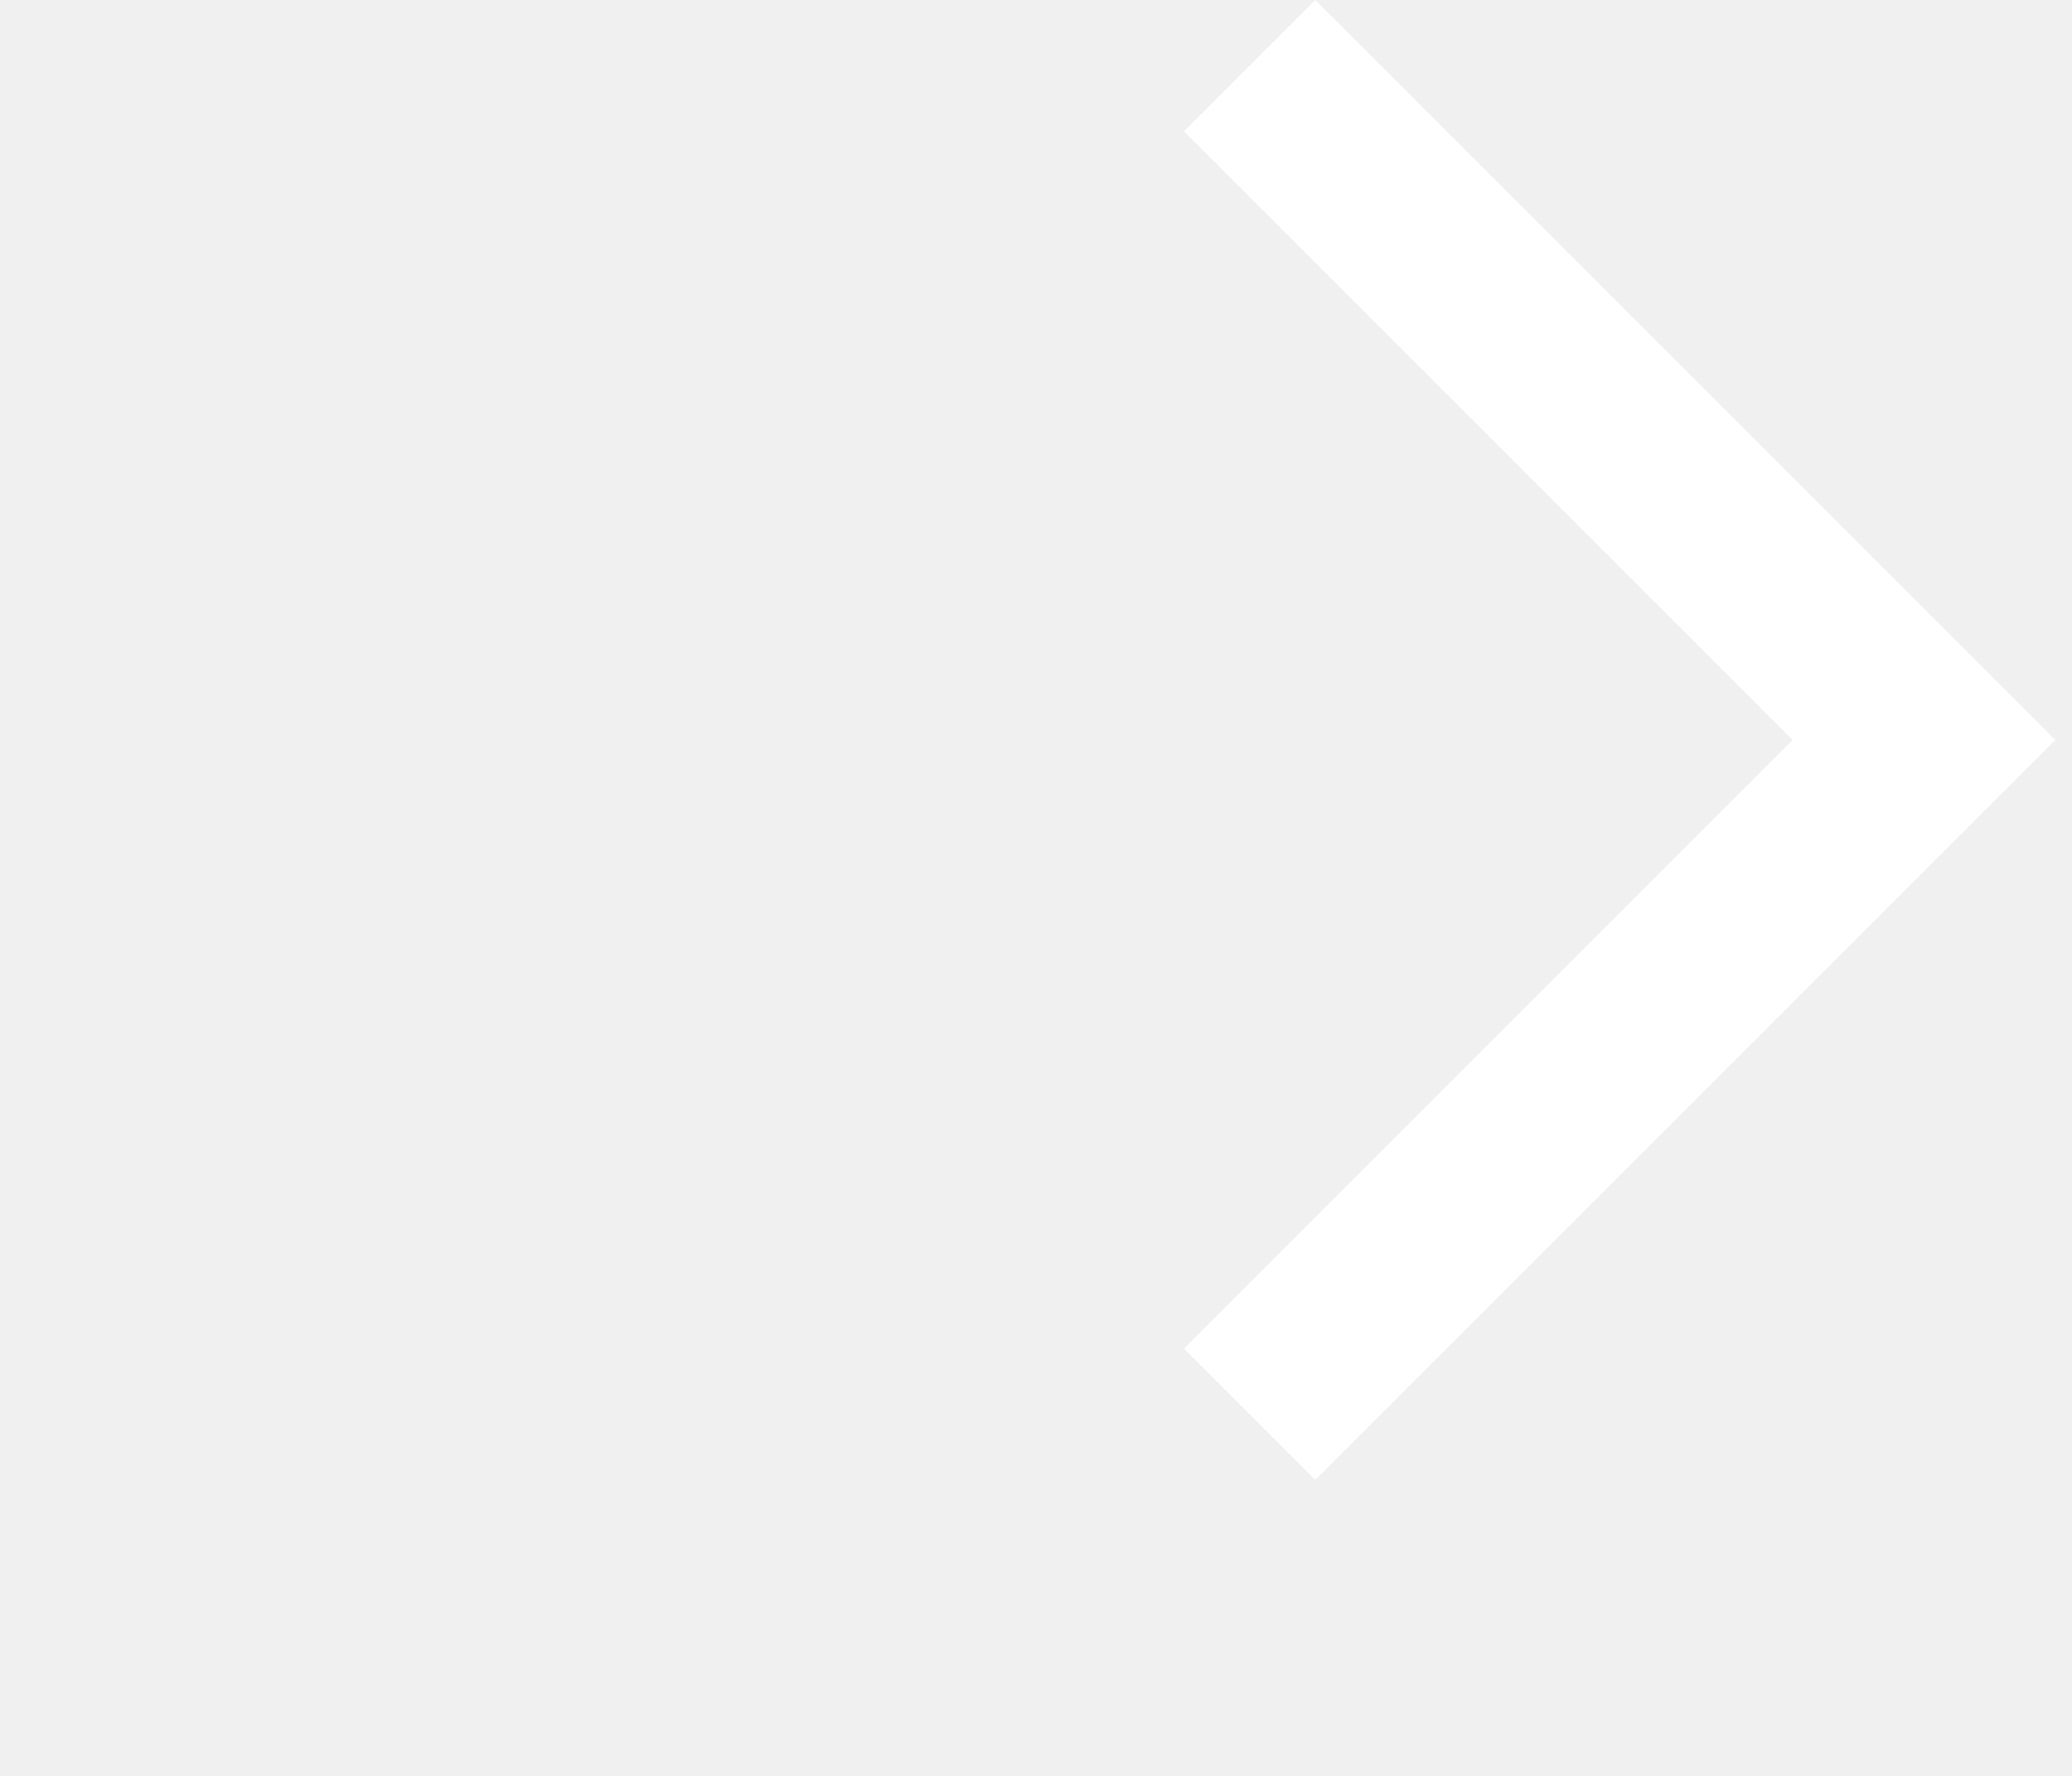
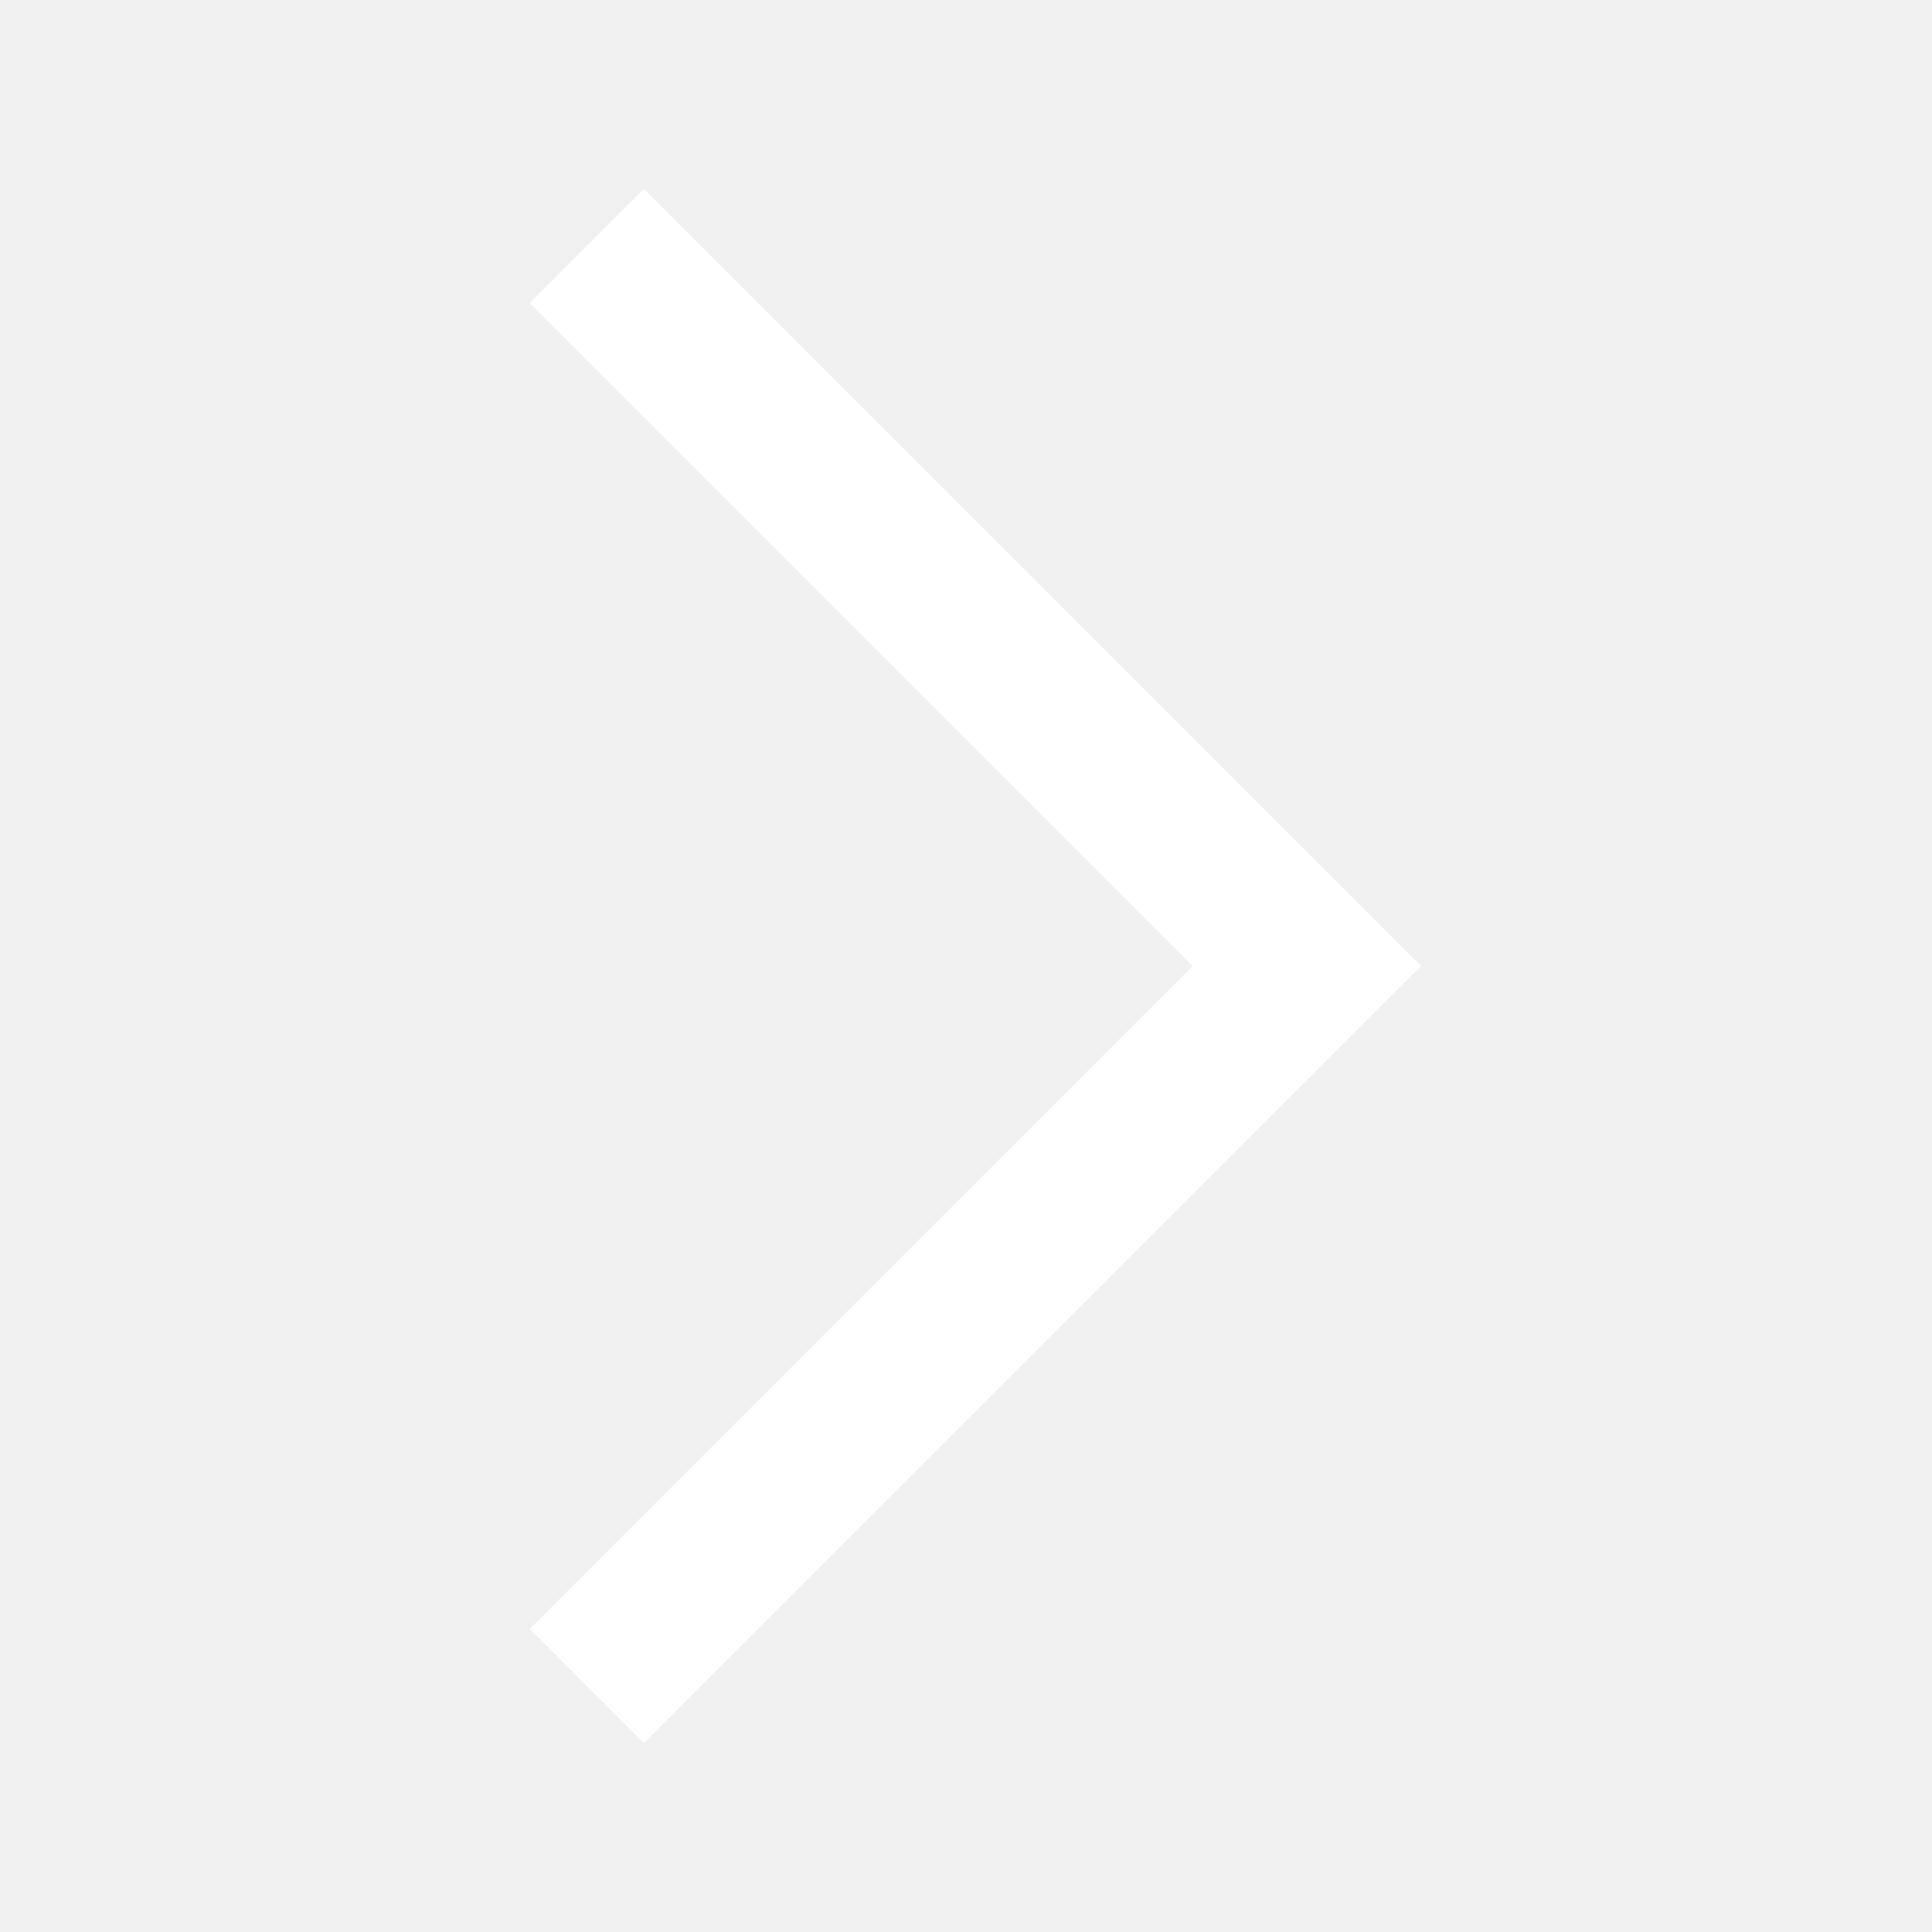
- <svg xmlns="http://www.w3.org/2000/svg" width="14" height="12" viewBox="0 0 14 12" fill="none">
-   <path d="M8.887 10L8 9.113L12.113 5L8 0.887L8.887 0L13.887 5L8.887 10Z" fill="white" />
-   <mask id="mask0_2_136" style="mask-type:alpha" maskUnits="userSpaceOnUse" x="0" y="0" width="12" height="12">
-     <rect width="12" height="12" fill="#D9D9D9" />
+ <svg xmlns="http://www.w3.org/2000/svg" width="16" height="16" viewBox="0 0 16 16" fill="none">
+   <mask id="mask0_2_176" style="mask-type:alpha" maskUnits="userSpaceOnUse" x="0" y="0" width="16" height="16">
+     <rect x="16" y="16" width="16" height="16" transform="rotate(-180 16 16)" fill="#D9D9D9" />
  </mask>
-   <g mask="url(#mask0_2_136)">
- </g>
+   <g mask="url(#mask0_2_176)">
+     <path d="M5.333 1.564L11.769 8L5.333 14.436L4.387 13.49L9.877 8L4.387 2.51L5.333 1.564Z" fill="white" />
+   </g>
</svg>
